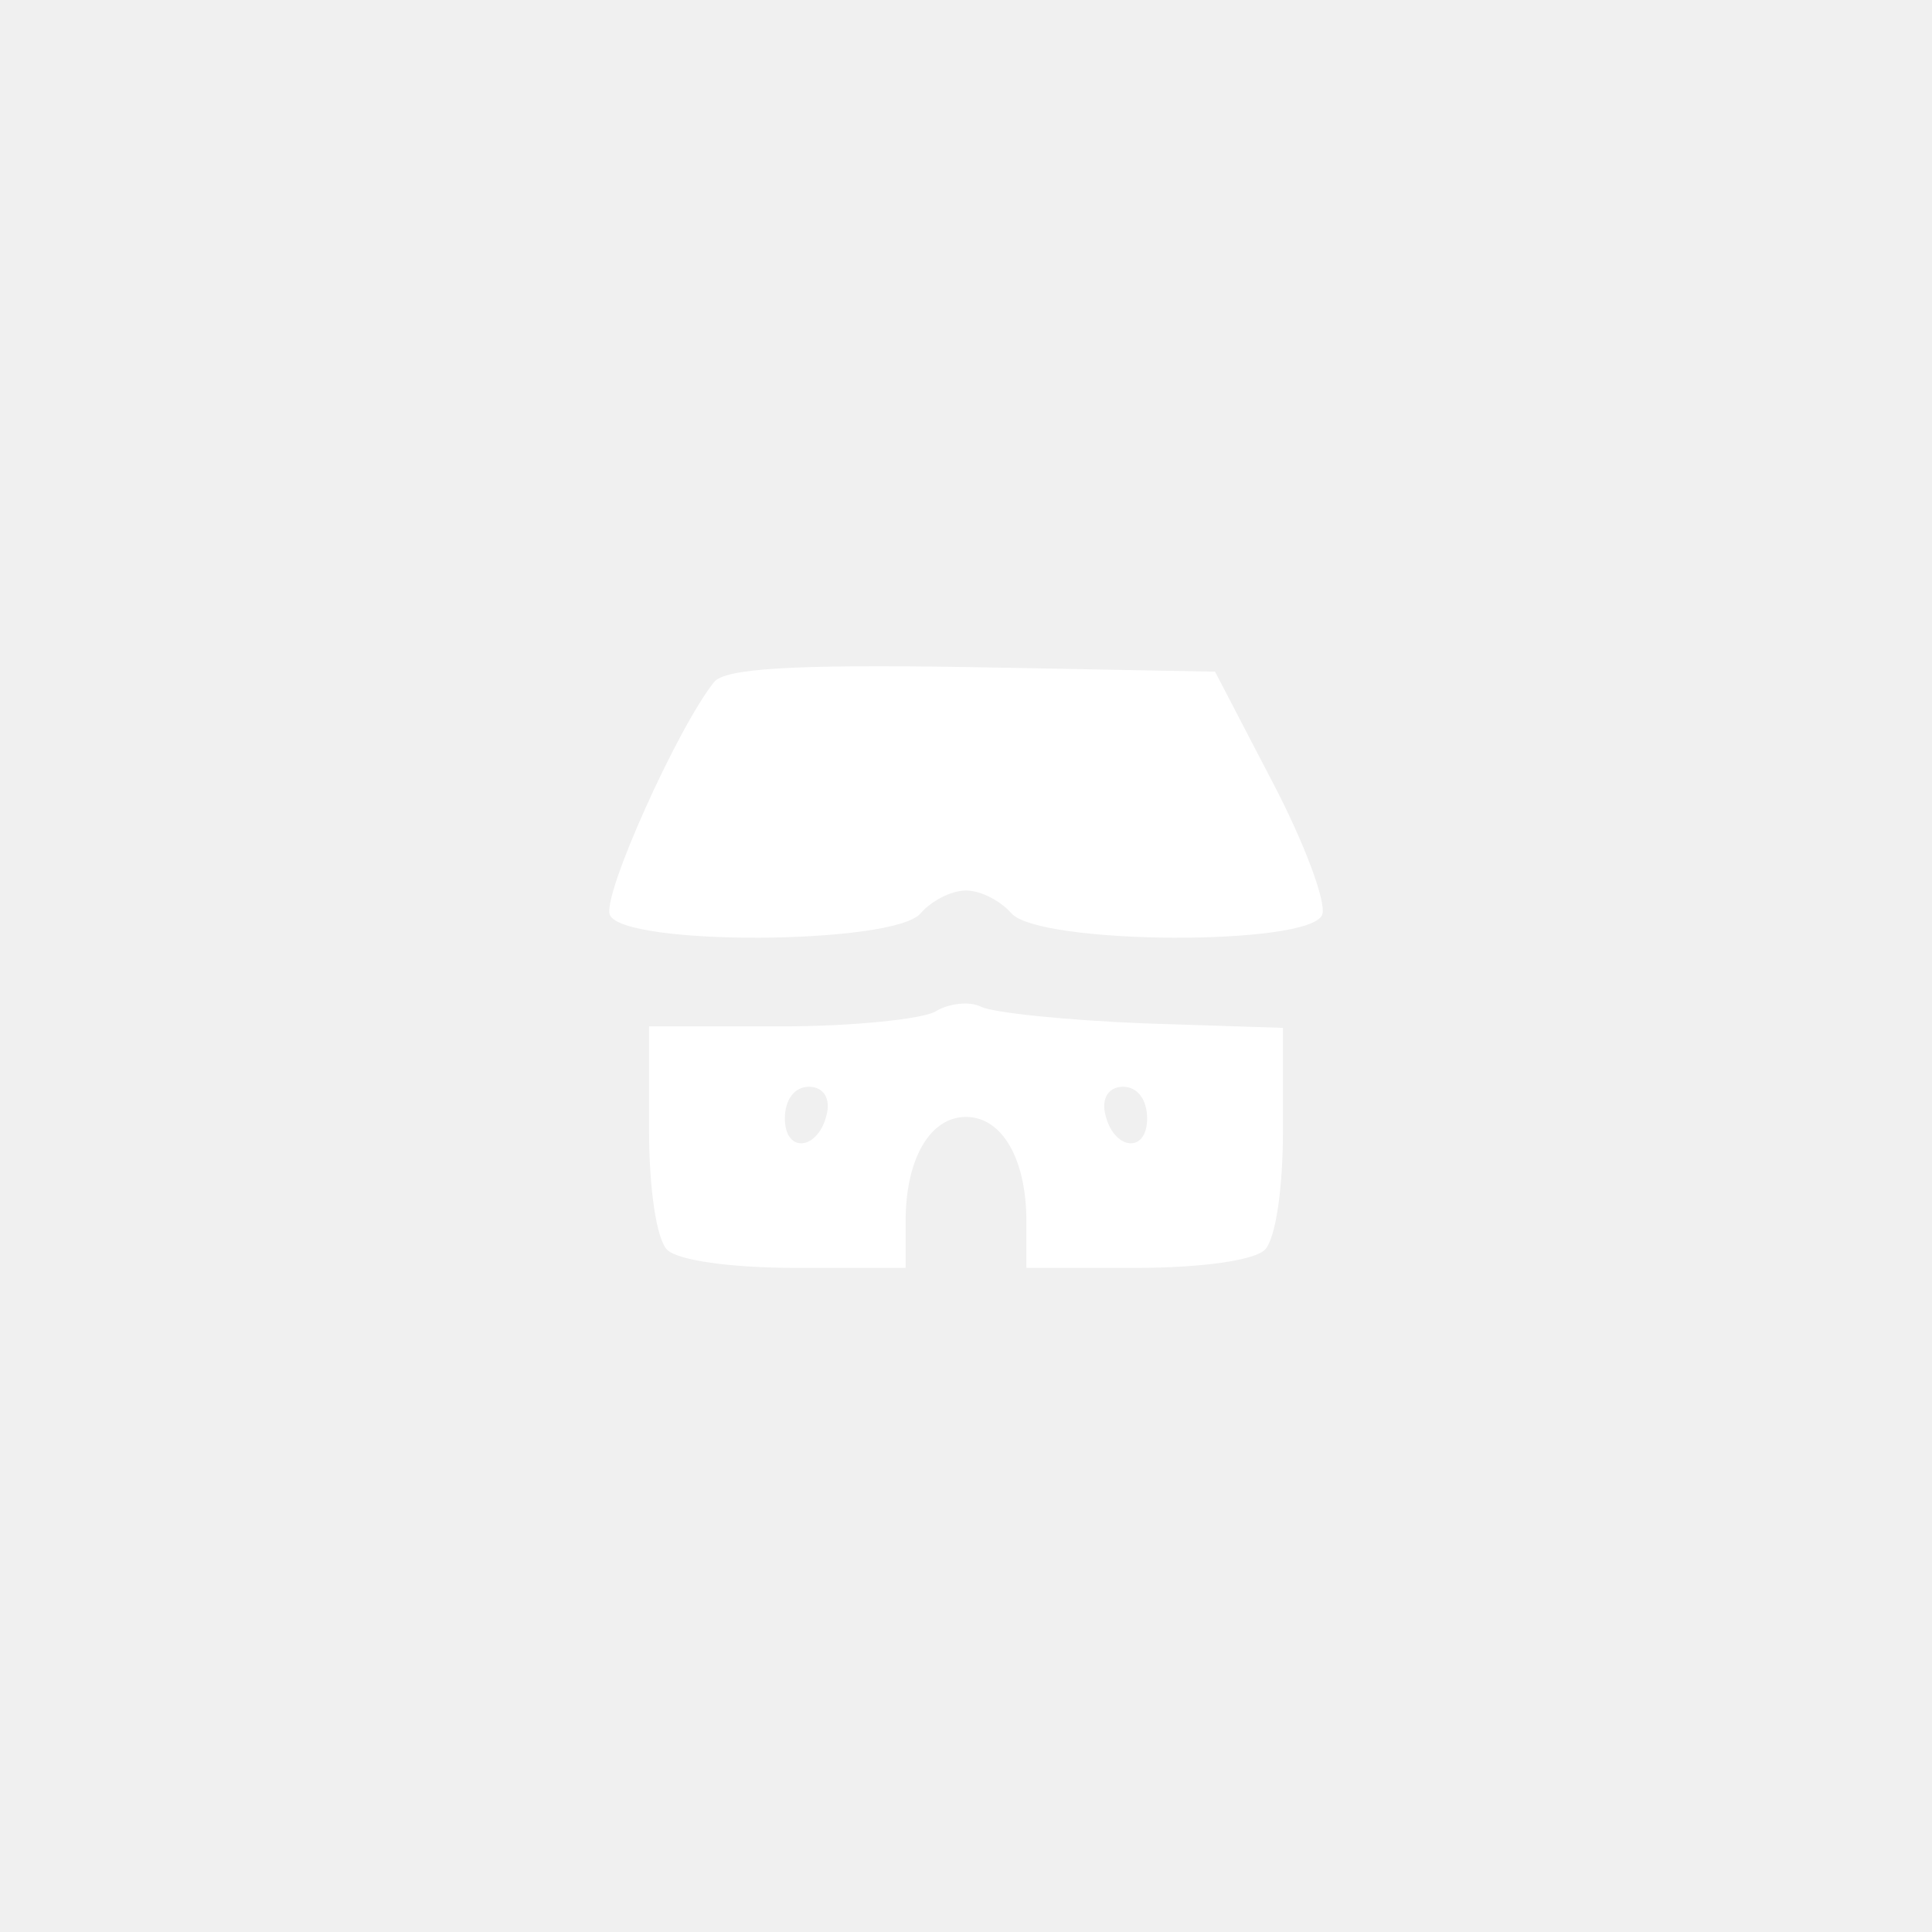
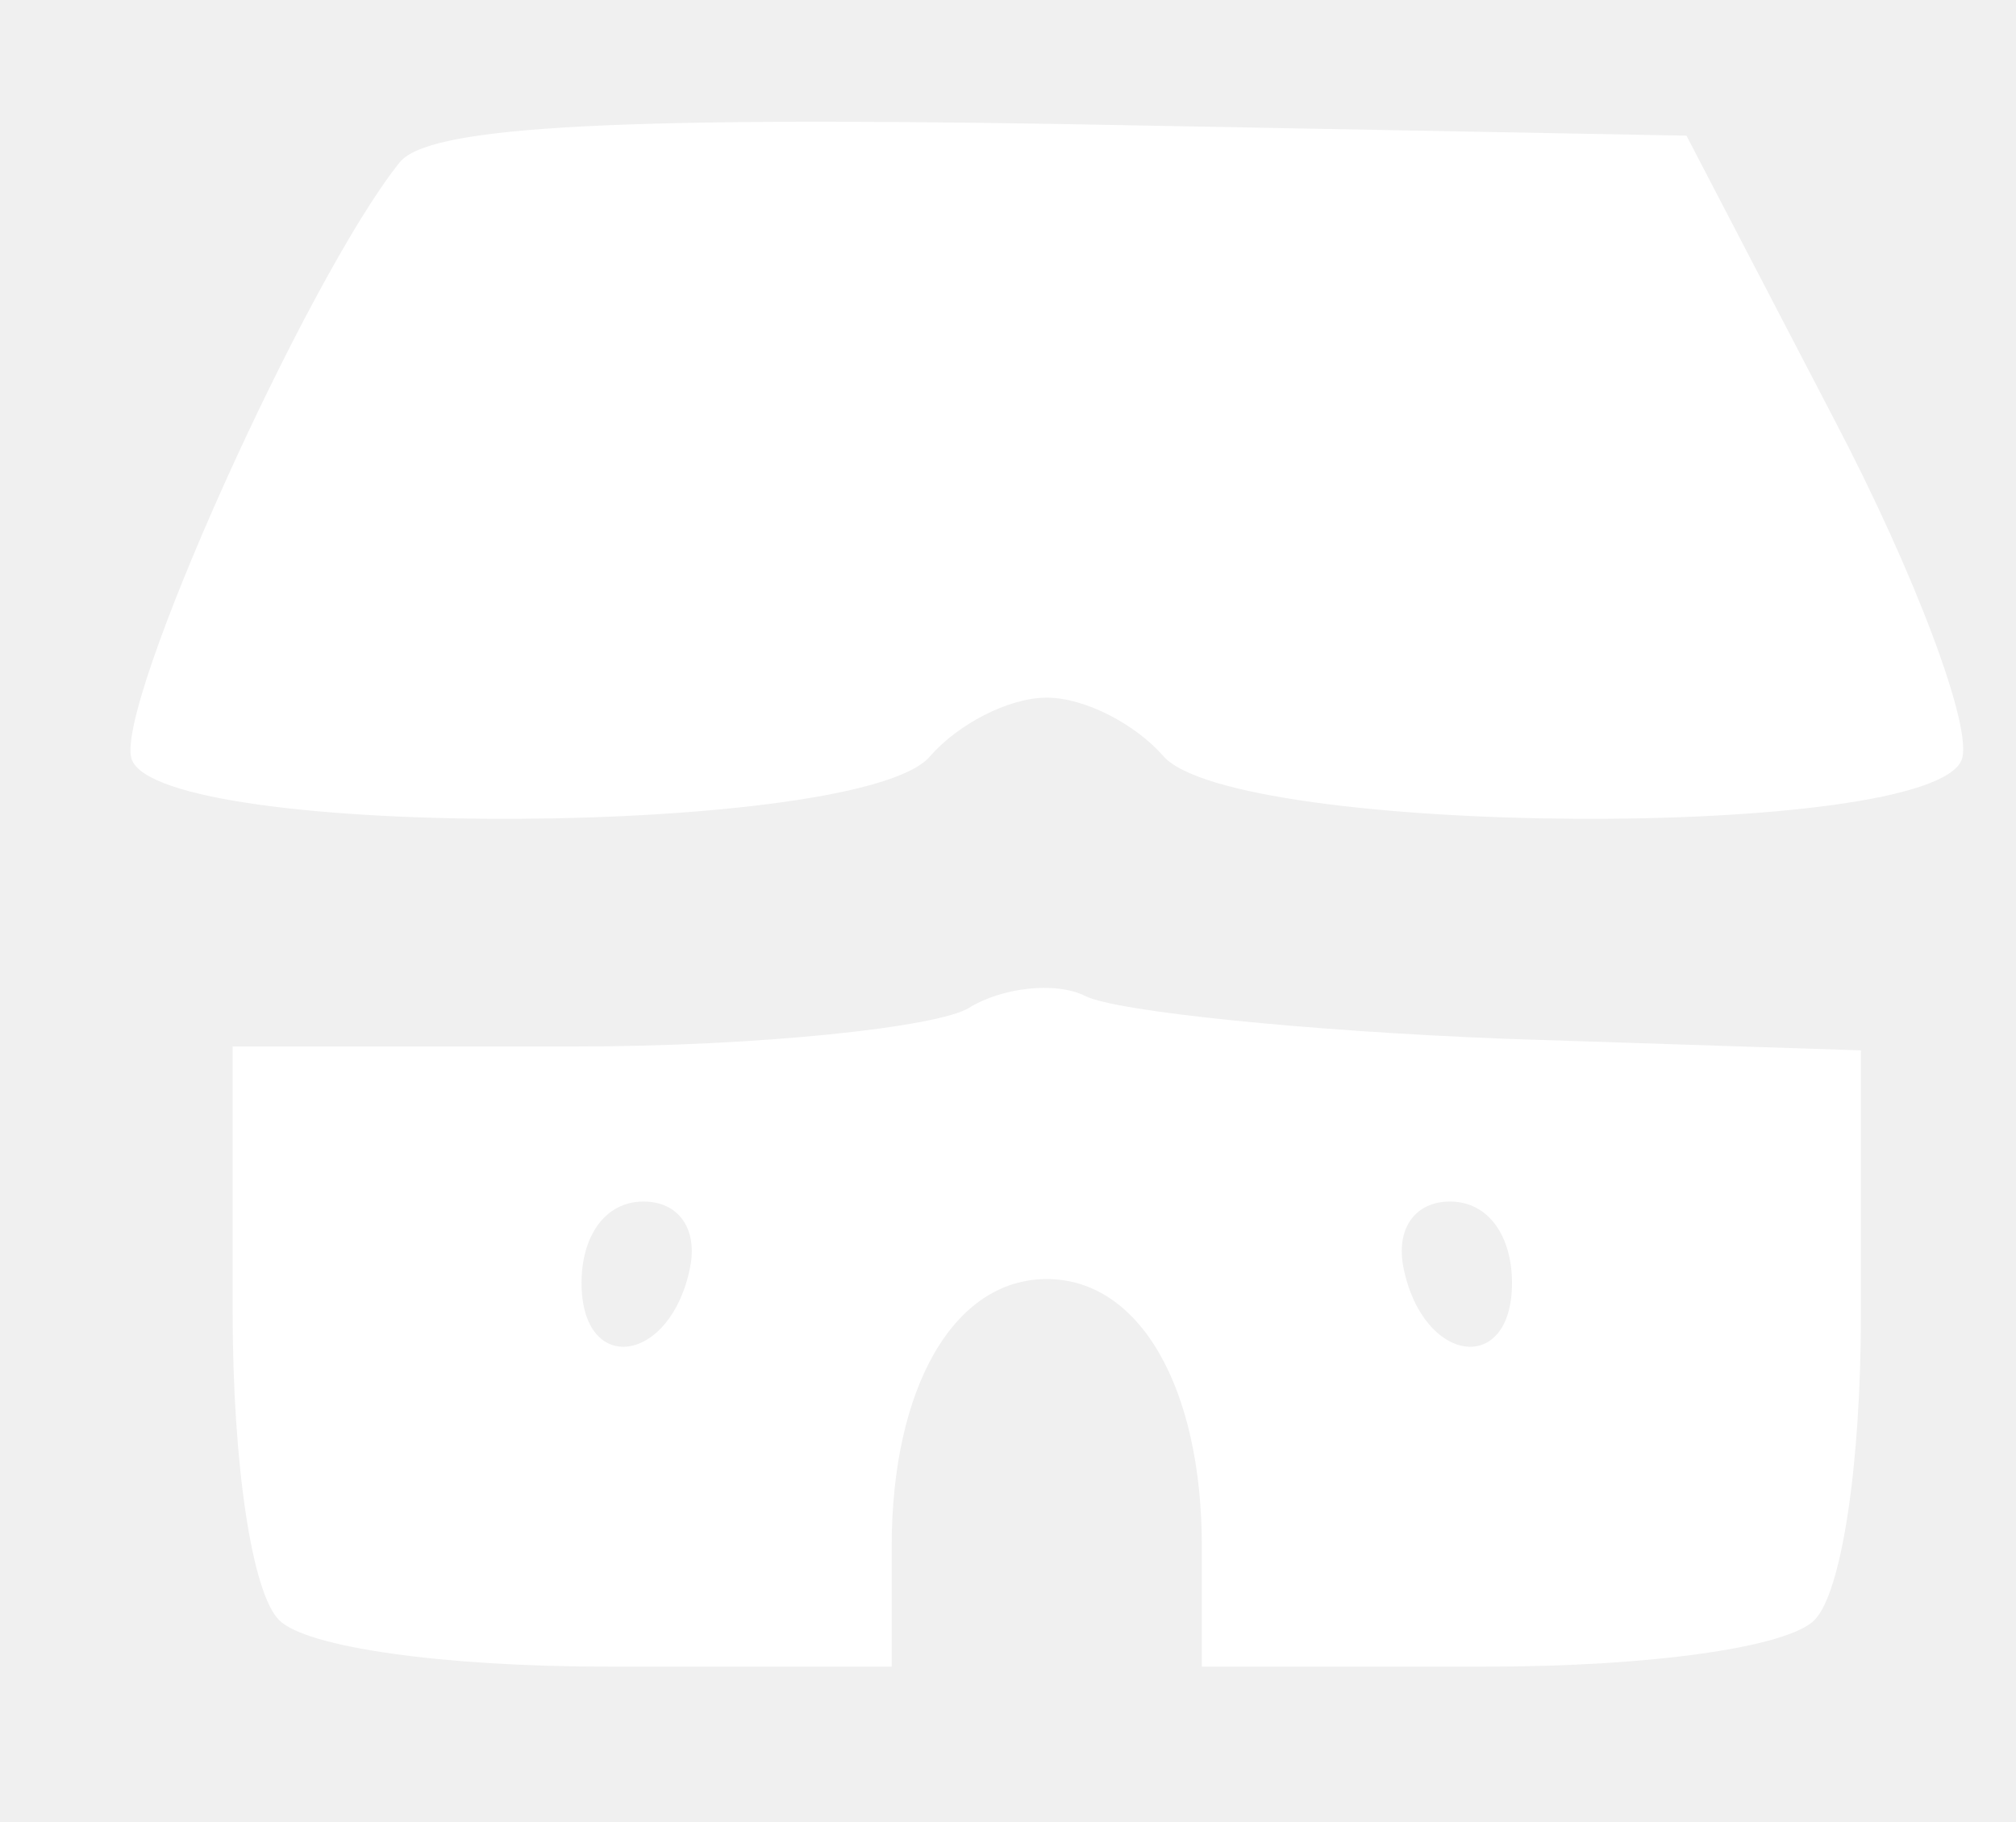
- <svg xmlns="http://www.w3.org/2000/svg" viewBox="0 0 128 128" fill="#ffffff">
+ <svg xmlns="http://www.w3.org/2000/svg" viewBox="37 41 52 47" fill="#ffffff">
  <path fill="#ffffff" d="M47.3 45.2c-2.4 3-7.4 14.1-6.9 15.4.8 2.1 18.9 2 20.6-.1.7-.8 2-1.5 3-1.5s2.3.7 3 1.5c1.8 2.1 19.8 2.2 20.6.1.3-.8-1.2-4.8-3.3-8.8l-3.8-7.3-16.1-.3c-12.1-.2-16.4.1-17.1 1M62 67c-.8.5-5.4 1-10.2 1H43v6.8c0 4 .5 7.3 1.2 8s4.2 1.2 8.5 1.2H60v-3.1c0-4.1 1.6-6.9 4-6.9s4 2.8 4 6.9V84h7.3c4.3 0 7.8-.5 8.5-1.2s1.2-4 1.2-7.9v-6.8l-9.2-.3c-5.1-.2-10-.7-10.8-1.1s-2.2-.2-3 .3m-7.2 6.7c-.5 2.5-2.8 2.8-2.8.4 0-1.2.6-2.1 1.6-2.1.9 0 1.4.7 1.2 1.7m21.2.4c0 2.4-2.3 2.1-2.8-.4-.2-1 .3-1.7 1.2-1.7 1 0 1.6.9 1.6 2.1" />
</svg>
